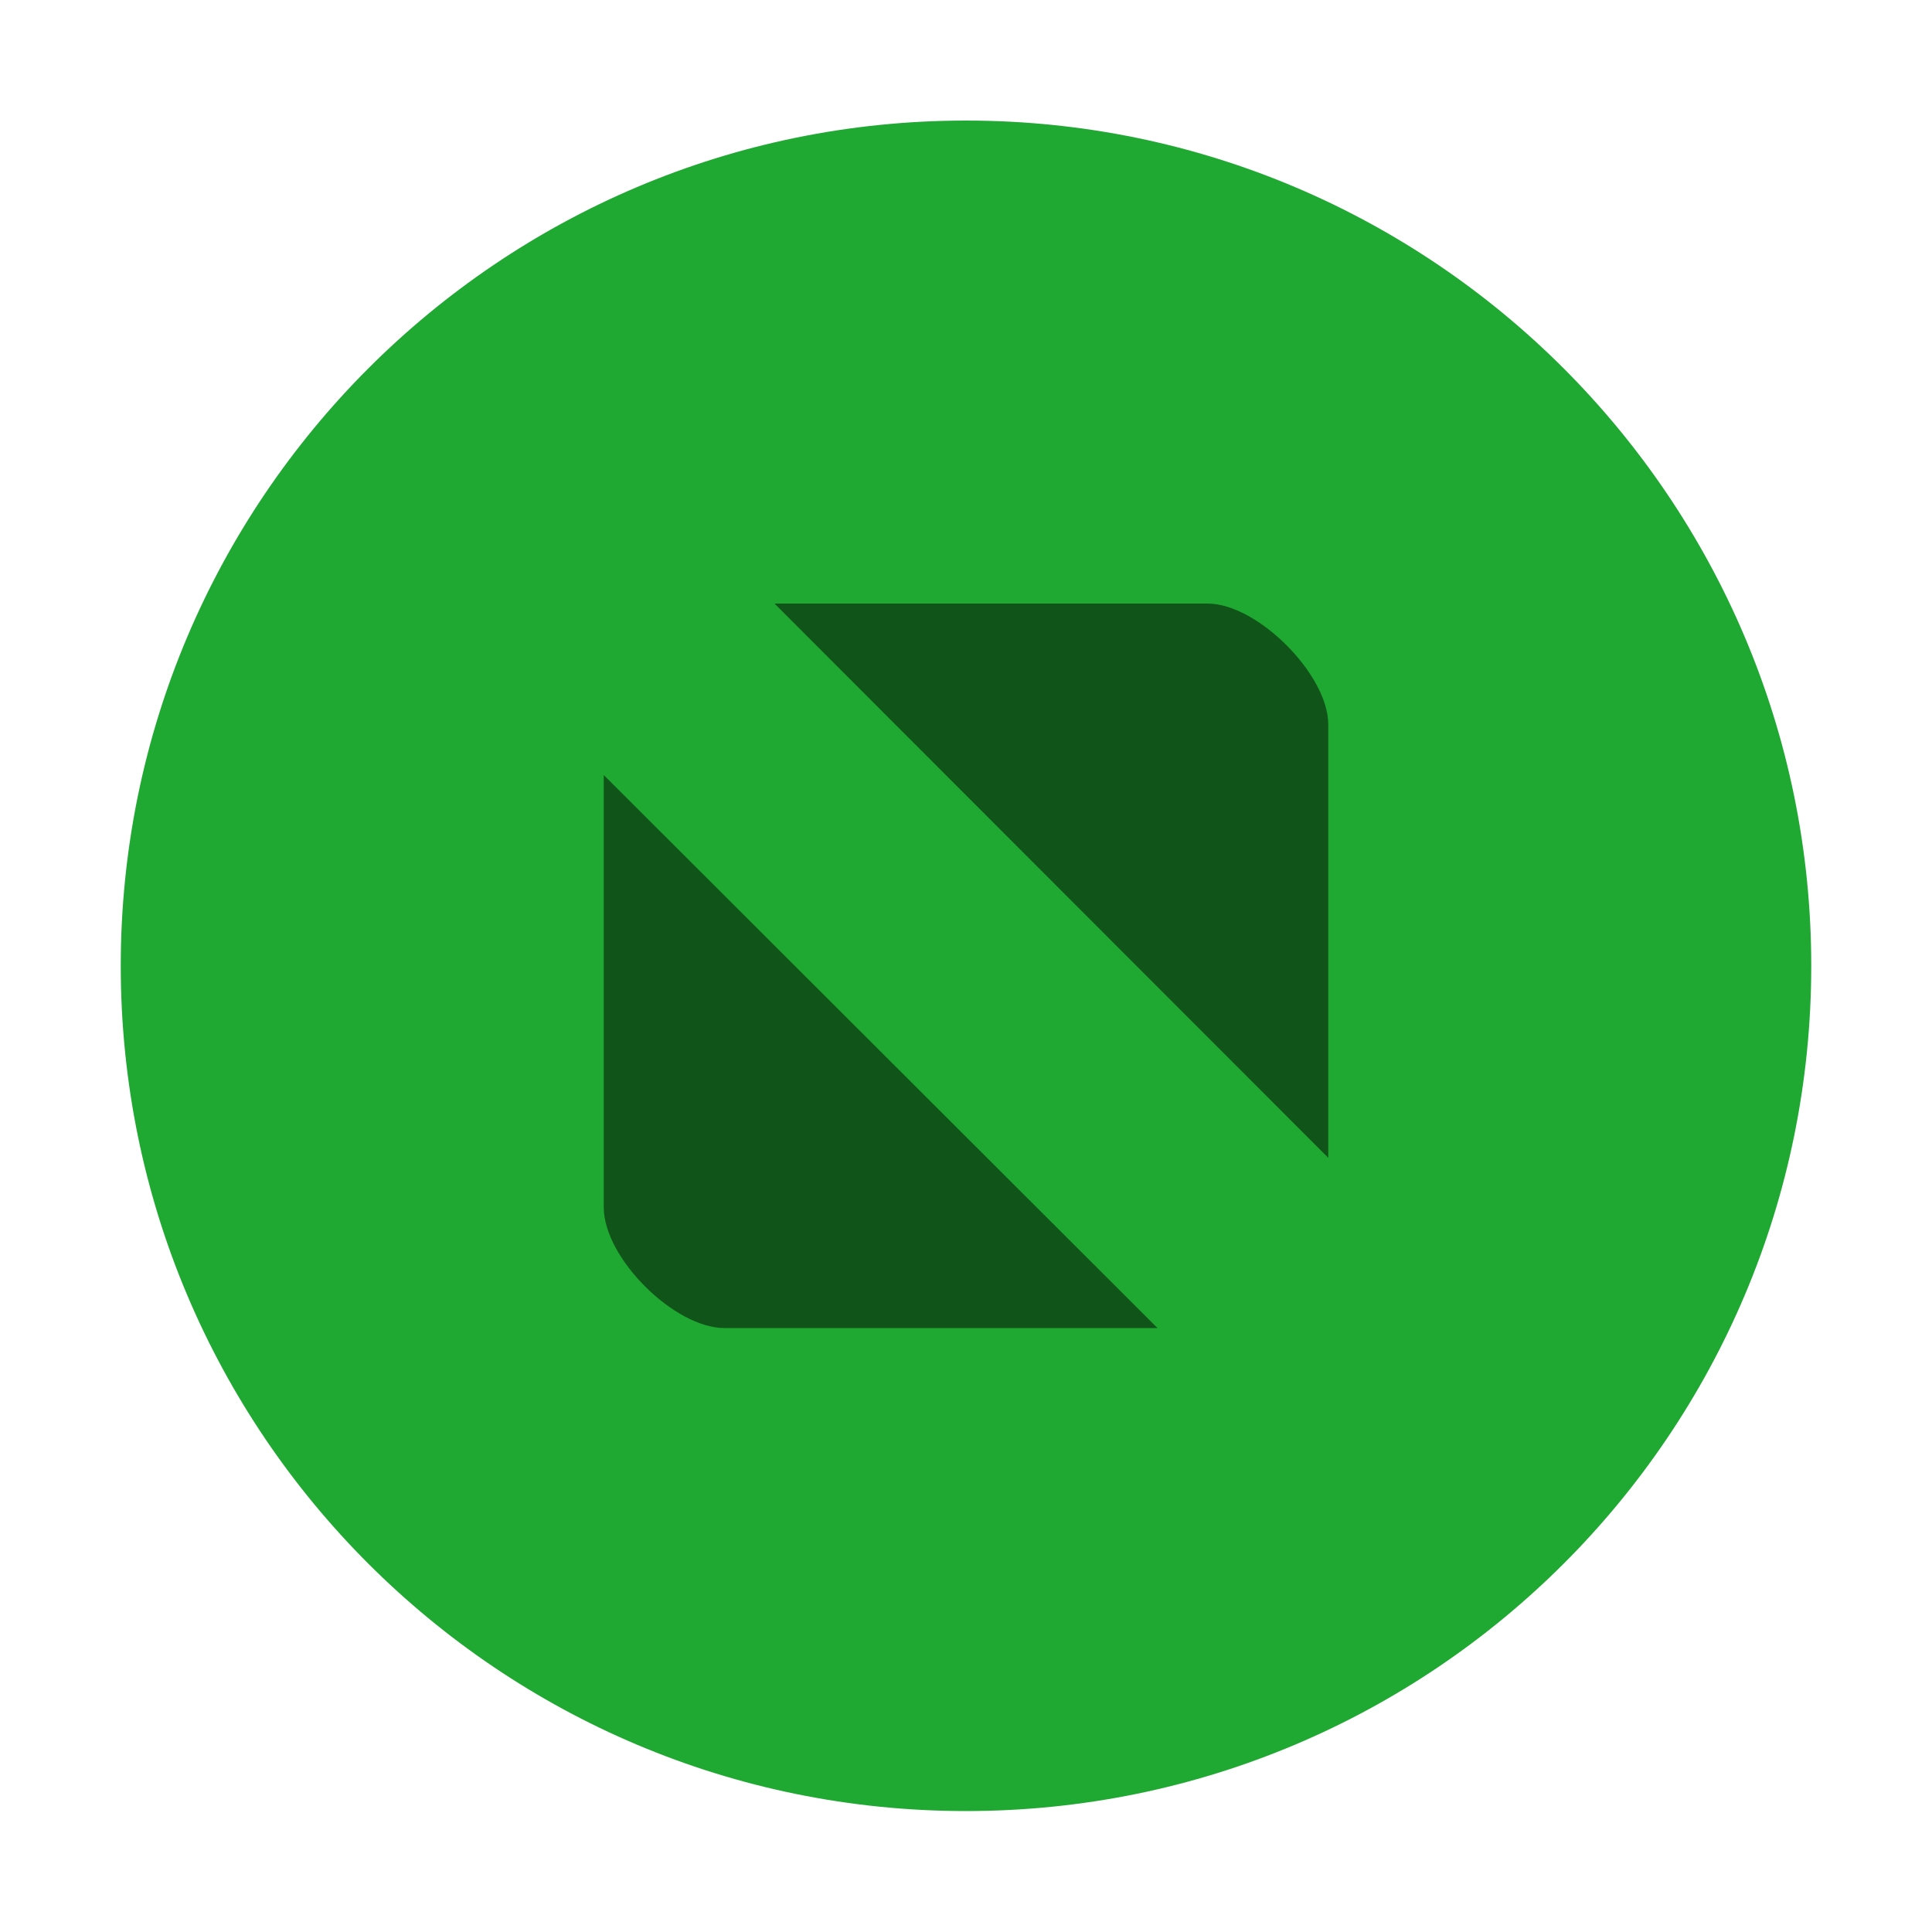
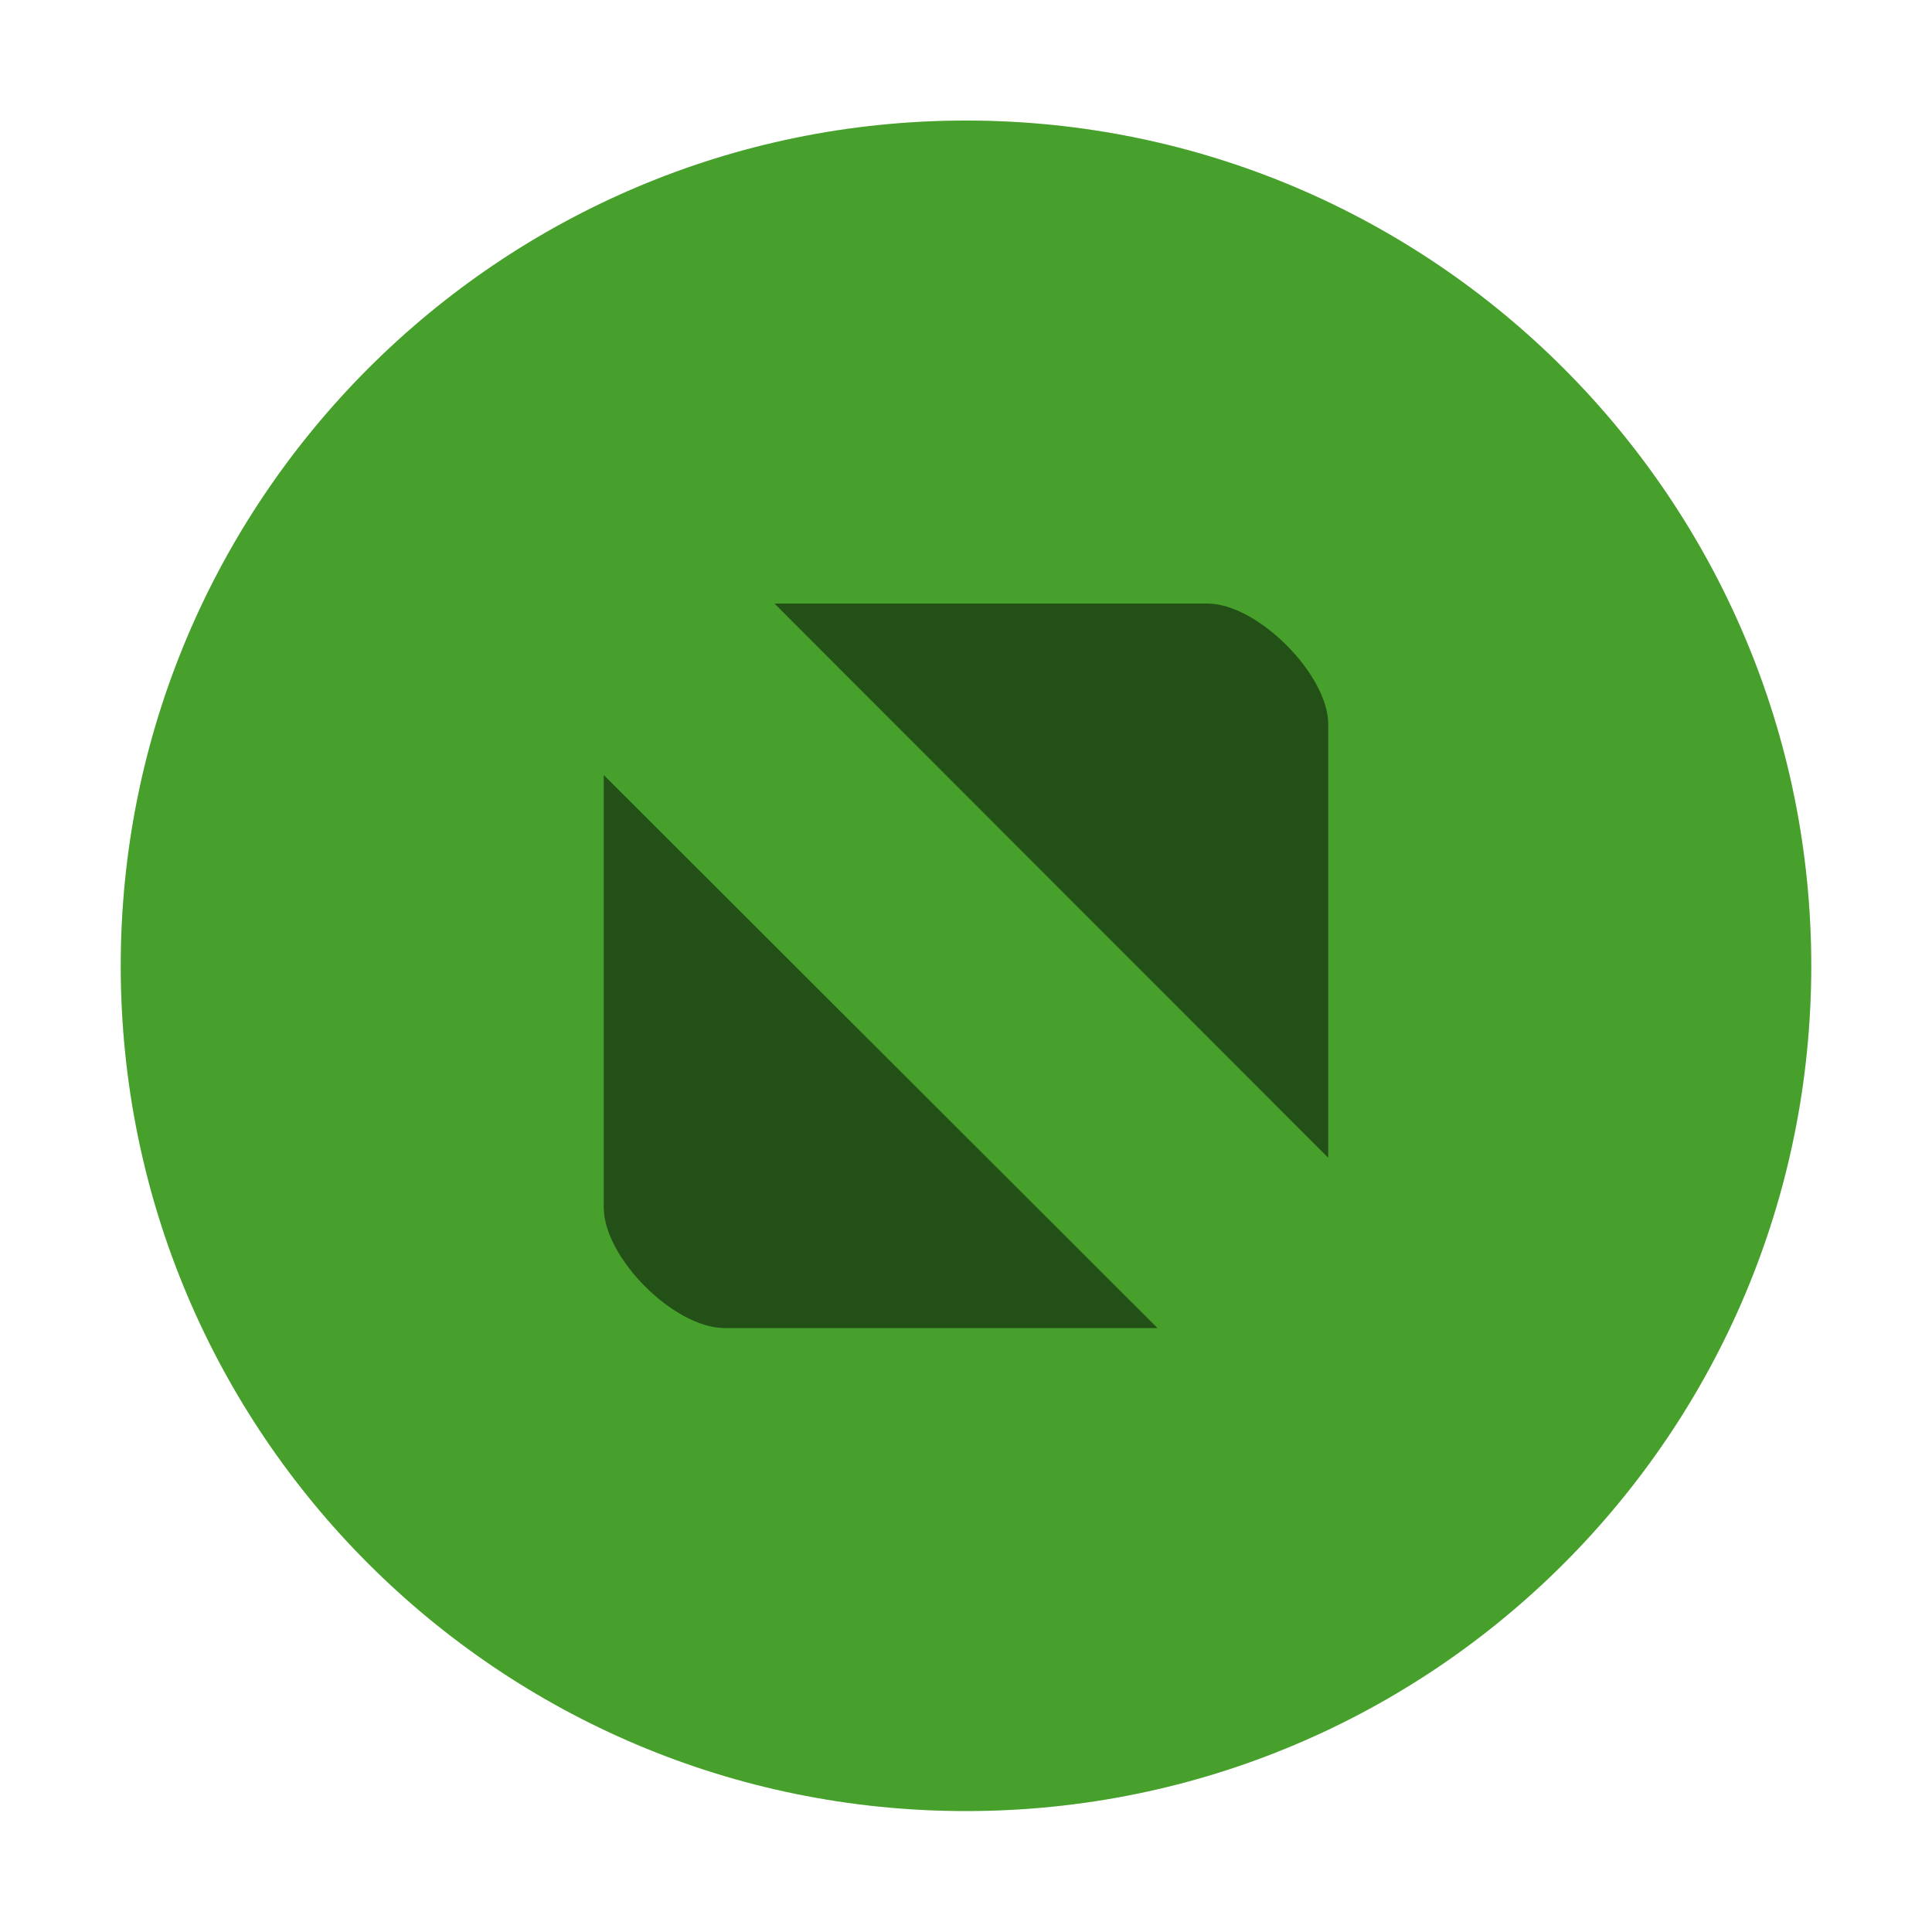
<svg xmlns="http://www.w3.org/2000/svg" viewBox="0 0 50 50" version="1.2" baseProfile="tiny">
  <defs>
</defs>
  <g fill="none" stroke="black" stroke-width="1" fill-rule="evenodd" stroke-linecap="square" stroke-linejoin="bevel">
-     <g fill="#000000" fill-opacity="1" stroke="none" transform="matrix(3.125,0,0,3.125,-853.125,595.743)" font-family="Noto Sans" font-size="10" font-weight="400" font-style="normal" opacity="0">
-       <rect x="273" y="-190.638" width="16" height="16" />
+     <g fill="#000000" fill-opacity="1" stroke="none" transform="matrix(3.125,0,0,3.125,-853.125,595.743)" font-family="SF Pro Display" font-size="10" font-weight="400" font-style="normal" opacity="0">
+       <path vector-effect="none" fill-rule="evenodd" d="M273,-190.638 C273,-190.638 273,-190.638 273,-190.638 L289,-190.638 C289,-190.638 289,-190.638 289,-190.638 L289,-174.638 C289,-174.638 289,-174.638 289,-174.638 L273,-174.638 C273,-174.638 273,-174.638 273,-174.638 L273,-190.638" />
    </g>
-     <g fill="#20a932" fill-opacity="1" stroke="none" transform="matrix(3.125,0,0,3.125,-12.5,-3226.13)" font-family="Noto Sans" font-size="10" font-weight="400" font-style="normal">
+     <g fill="#59c837" fill-opacity="1" stroke="none" transform="matrix(3.125,0,0,3.125,-12.5,-3226.13)" font-family="SF Pro Display" font-size="10" font-weight="400" font-style="normal">
      <path vector-effect="none" fill-rule="evenodd" d="M12,1047.36 C15.866,1047.36 19,1044.23 19,1040.36 C19,1036.5 15.866,1033.36 12,1033.36 C8.134,1033.36 5,1036.5 5,1040.36 C5,1044.23 8.134,1047.36 12,1047.36 " />
    </g>
-     <g fill="#000000" fill-opacity="1" stroke="none" transform="matrix(3.125,0,0,3.125,-12.5,-3226.13)" font-family="Noto Sans" font-size="10" font-weight="400" font-style="normal" opacity="0.5">
+     <g fill="#000000" fill-opacity="1" stroke="none" transform="matrix(3.125,0,0,3.125,-12.5,-3226.13)" font-family="SF Pro Display" font-size="10" font-weight="400" font-style="normal" opacity="0.5">
      <path vector-effect="none" fill-rule="nonzero" d="M10.414,1037.36 L15,1041.95 L15,1038.36 C15,1037.95 14.415,1037.36 14,1037.36 L10.414,1037.36 M9,1038.78 L9,1042.36 C9,1042.78 9.585,1043.36 10,1043.36 L13.586,1043.36 L9,1038.78" />
    </g>
-     <g fill="none" stroke="#000000" stroke-opacity="1" stroke-width="1" stroke-linecap="square" stroke-linejoin="bevel" transform="matrix(1,0,0,1,0,0)" font-family="Noto Sans" font-size="10" font-weight="400" font-style="normal">
+     <g fill="#000000" fill-opacity="1" stroke="none" transform="matrix(3.125,0,0,3.125,-12.5,-3226.13)" font-family="SF Pro Display" font-size="10" font-weight="400" font-style="normal" opacity="0.2">
+       <path vector-effect="none" fill-rule="evenodd" d="M12,1047.36 C15.866,1047.36 19,1044.23 19,1040.36 C19,1036.5 15.866,1033.36 12,1033.36 C8.134,1033.36 5,1036.5 5,1040.36 C5,1044.23 8.134,1047.36 12,1047.36 " />
+     </g>
+     <g fill="none" stroke="#000000" stroke-opacity="1" stroke-width="1" stroke-linecap="square" stroke-linejoin="bevel" transform="matrix(1,0,0,1,0,0)" font-family="SF Pro Display" font-size="10" font-weight="400" font-style="normal">
</g>
  </g>
</svg>
